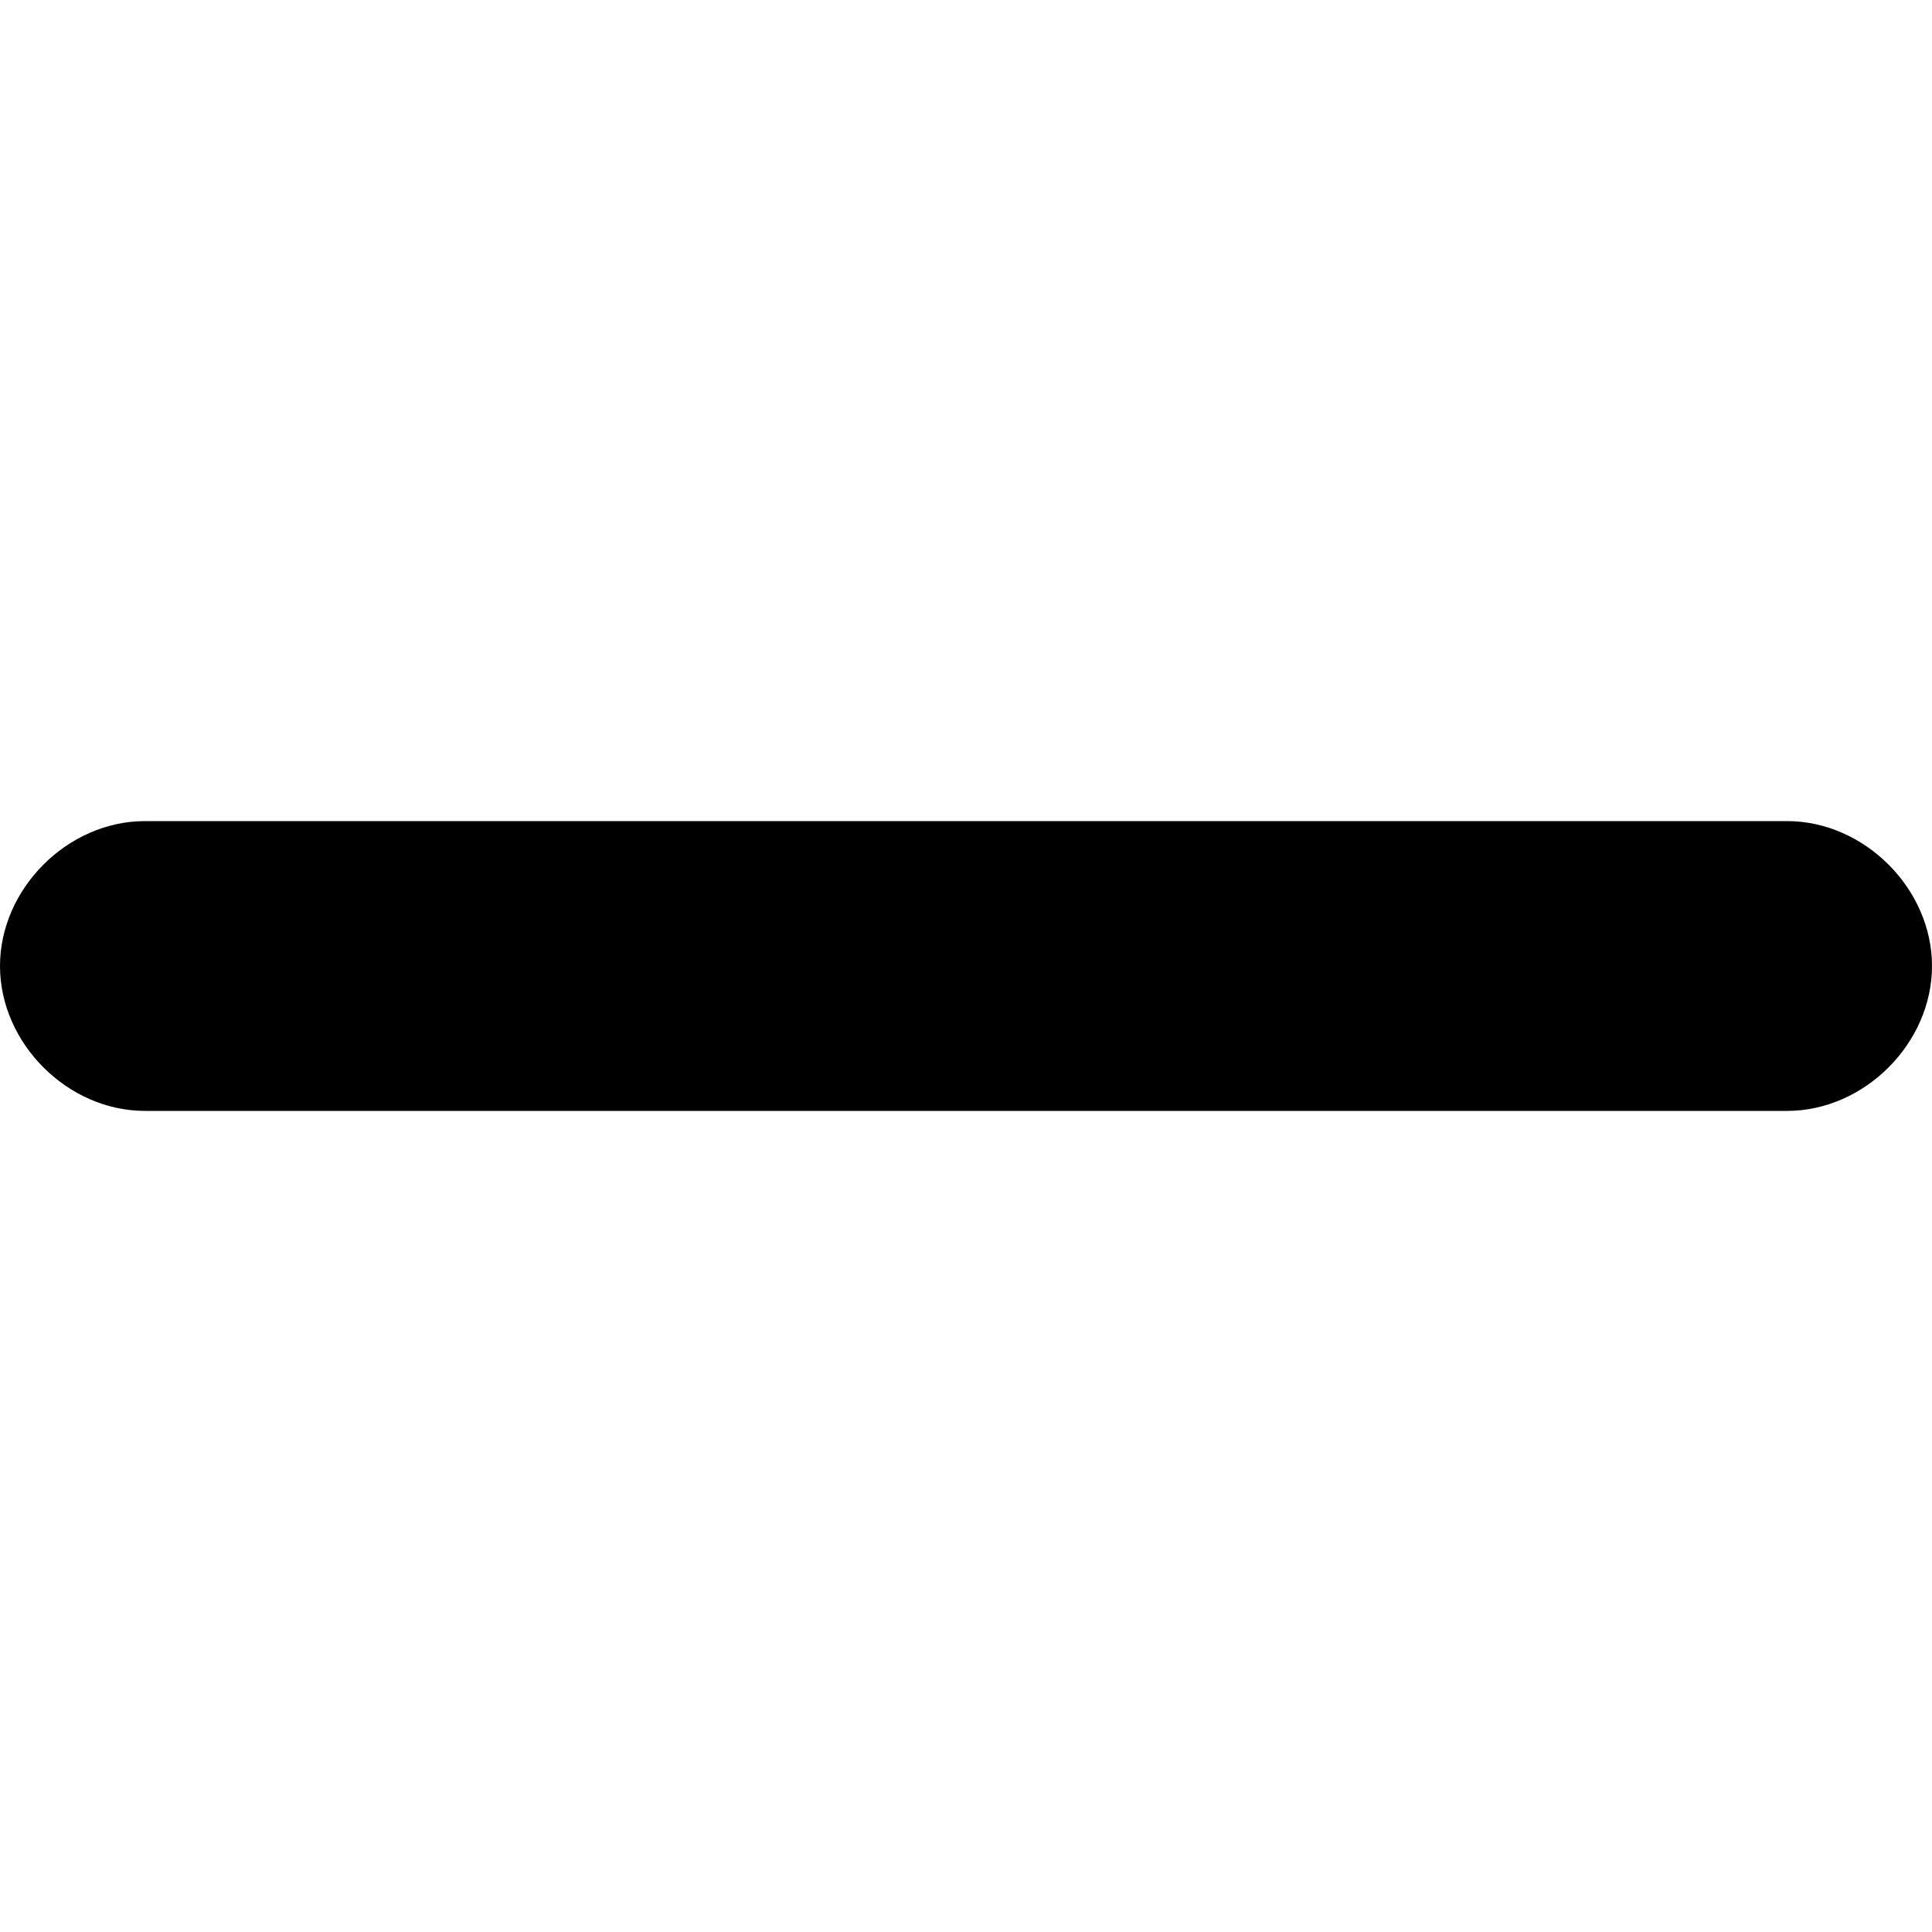
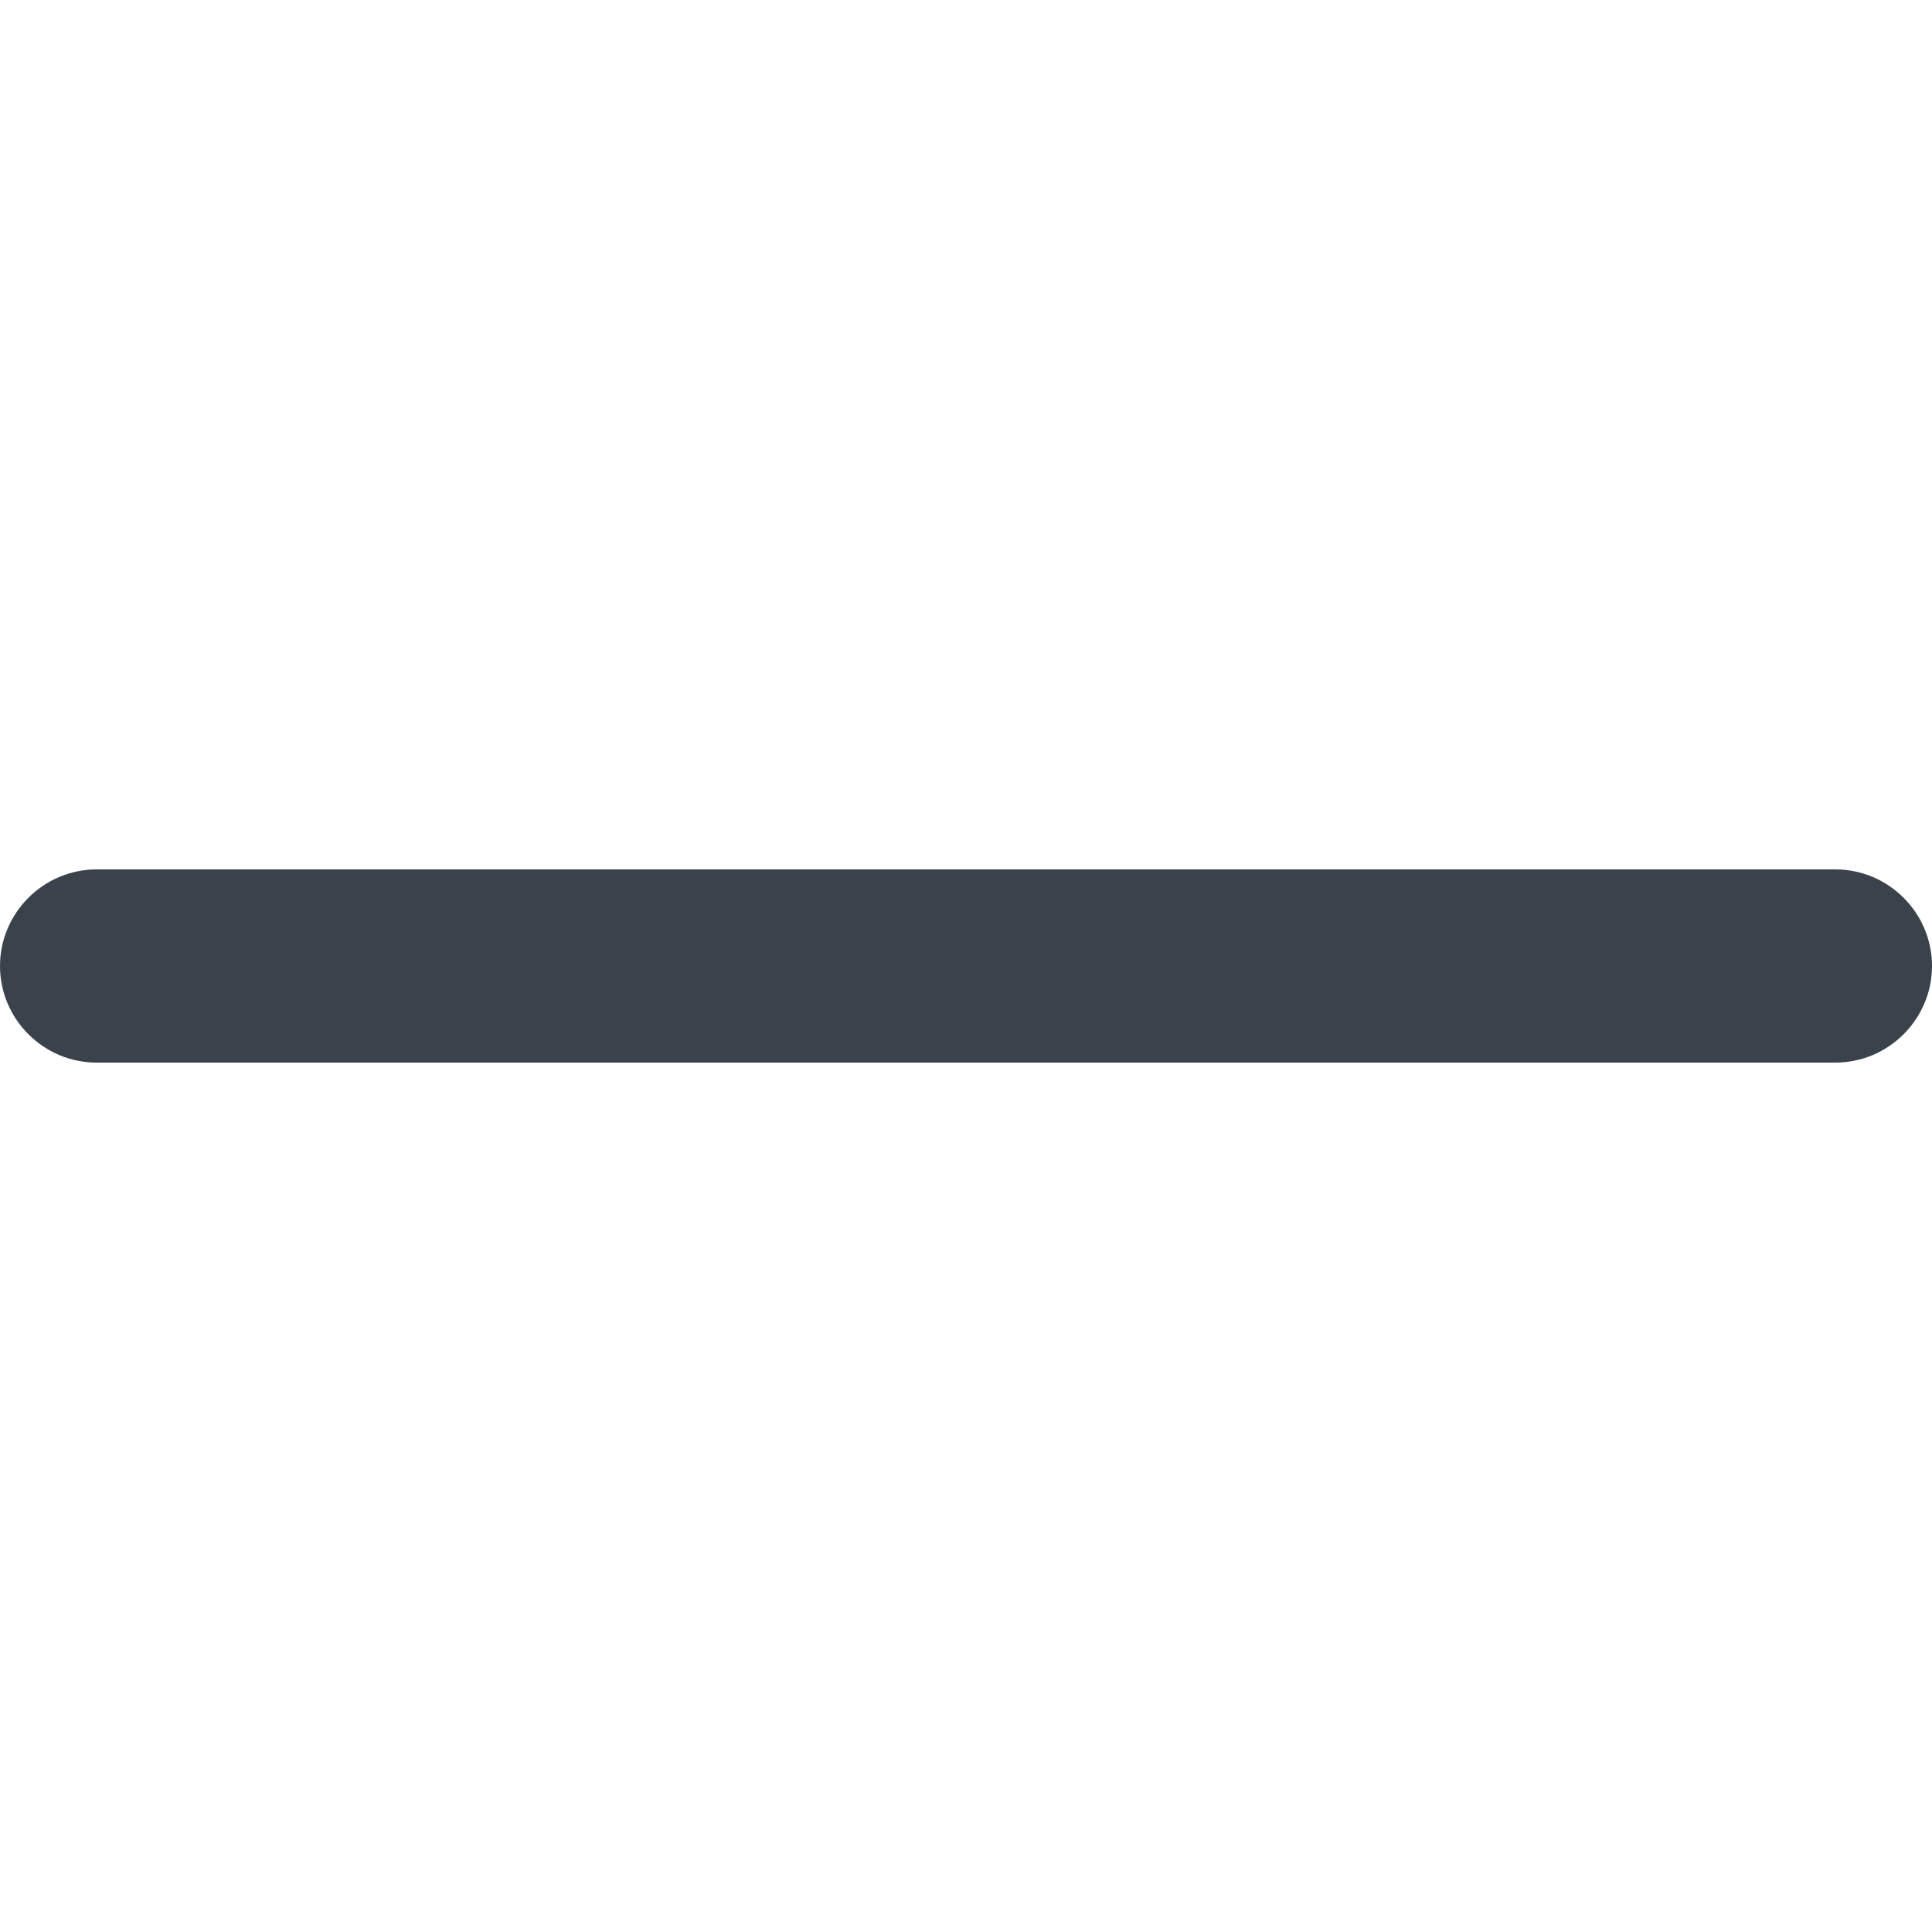
- <svg xmlns="http://www.w3.org/2000/svg" version="1.1" x="0px" y="0px" viewBox="0 0 20 20" style="enable-background:new 0 0 20 20;" xml:space="preserve">
-   <g id="minus" transform="translate(-6, -6)">
-     <path id="path-1_1_" d="M7.5,14.5C6.7,14.5,6,15.2,6,16l0,0c0,0.8,0.7,1.5,1.5,1.5l0,0h17c0.8,0,1.5-0.7,1.5-1.5l0,0   c0-0.8-0.7-1.5-1.5-1.5l0,0H7.5z" />
-   </g>
+ <svg xmlns="http://www.w3.org/2000/svg" version="1.1" id="Calque_1" x="0px" y="0px" viewBox="0 0 20 20" enable-background="new 0 0 20 20" xml:space="preserve">
+   <path fill="#3A434C" d="M1,11h18c0.55,0,1-0.45,1-1c0-0.55-0.45-1-1-1H1c-0.55,0-1,0.45-1,1C0,10.55,0.45,11,1,11z" />
</svg>
